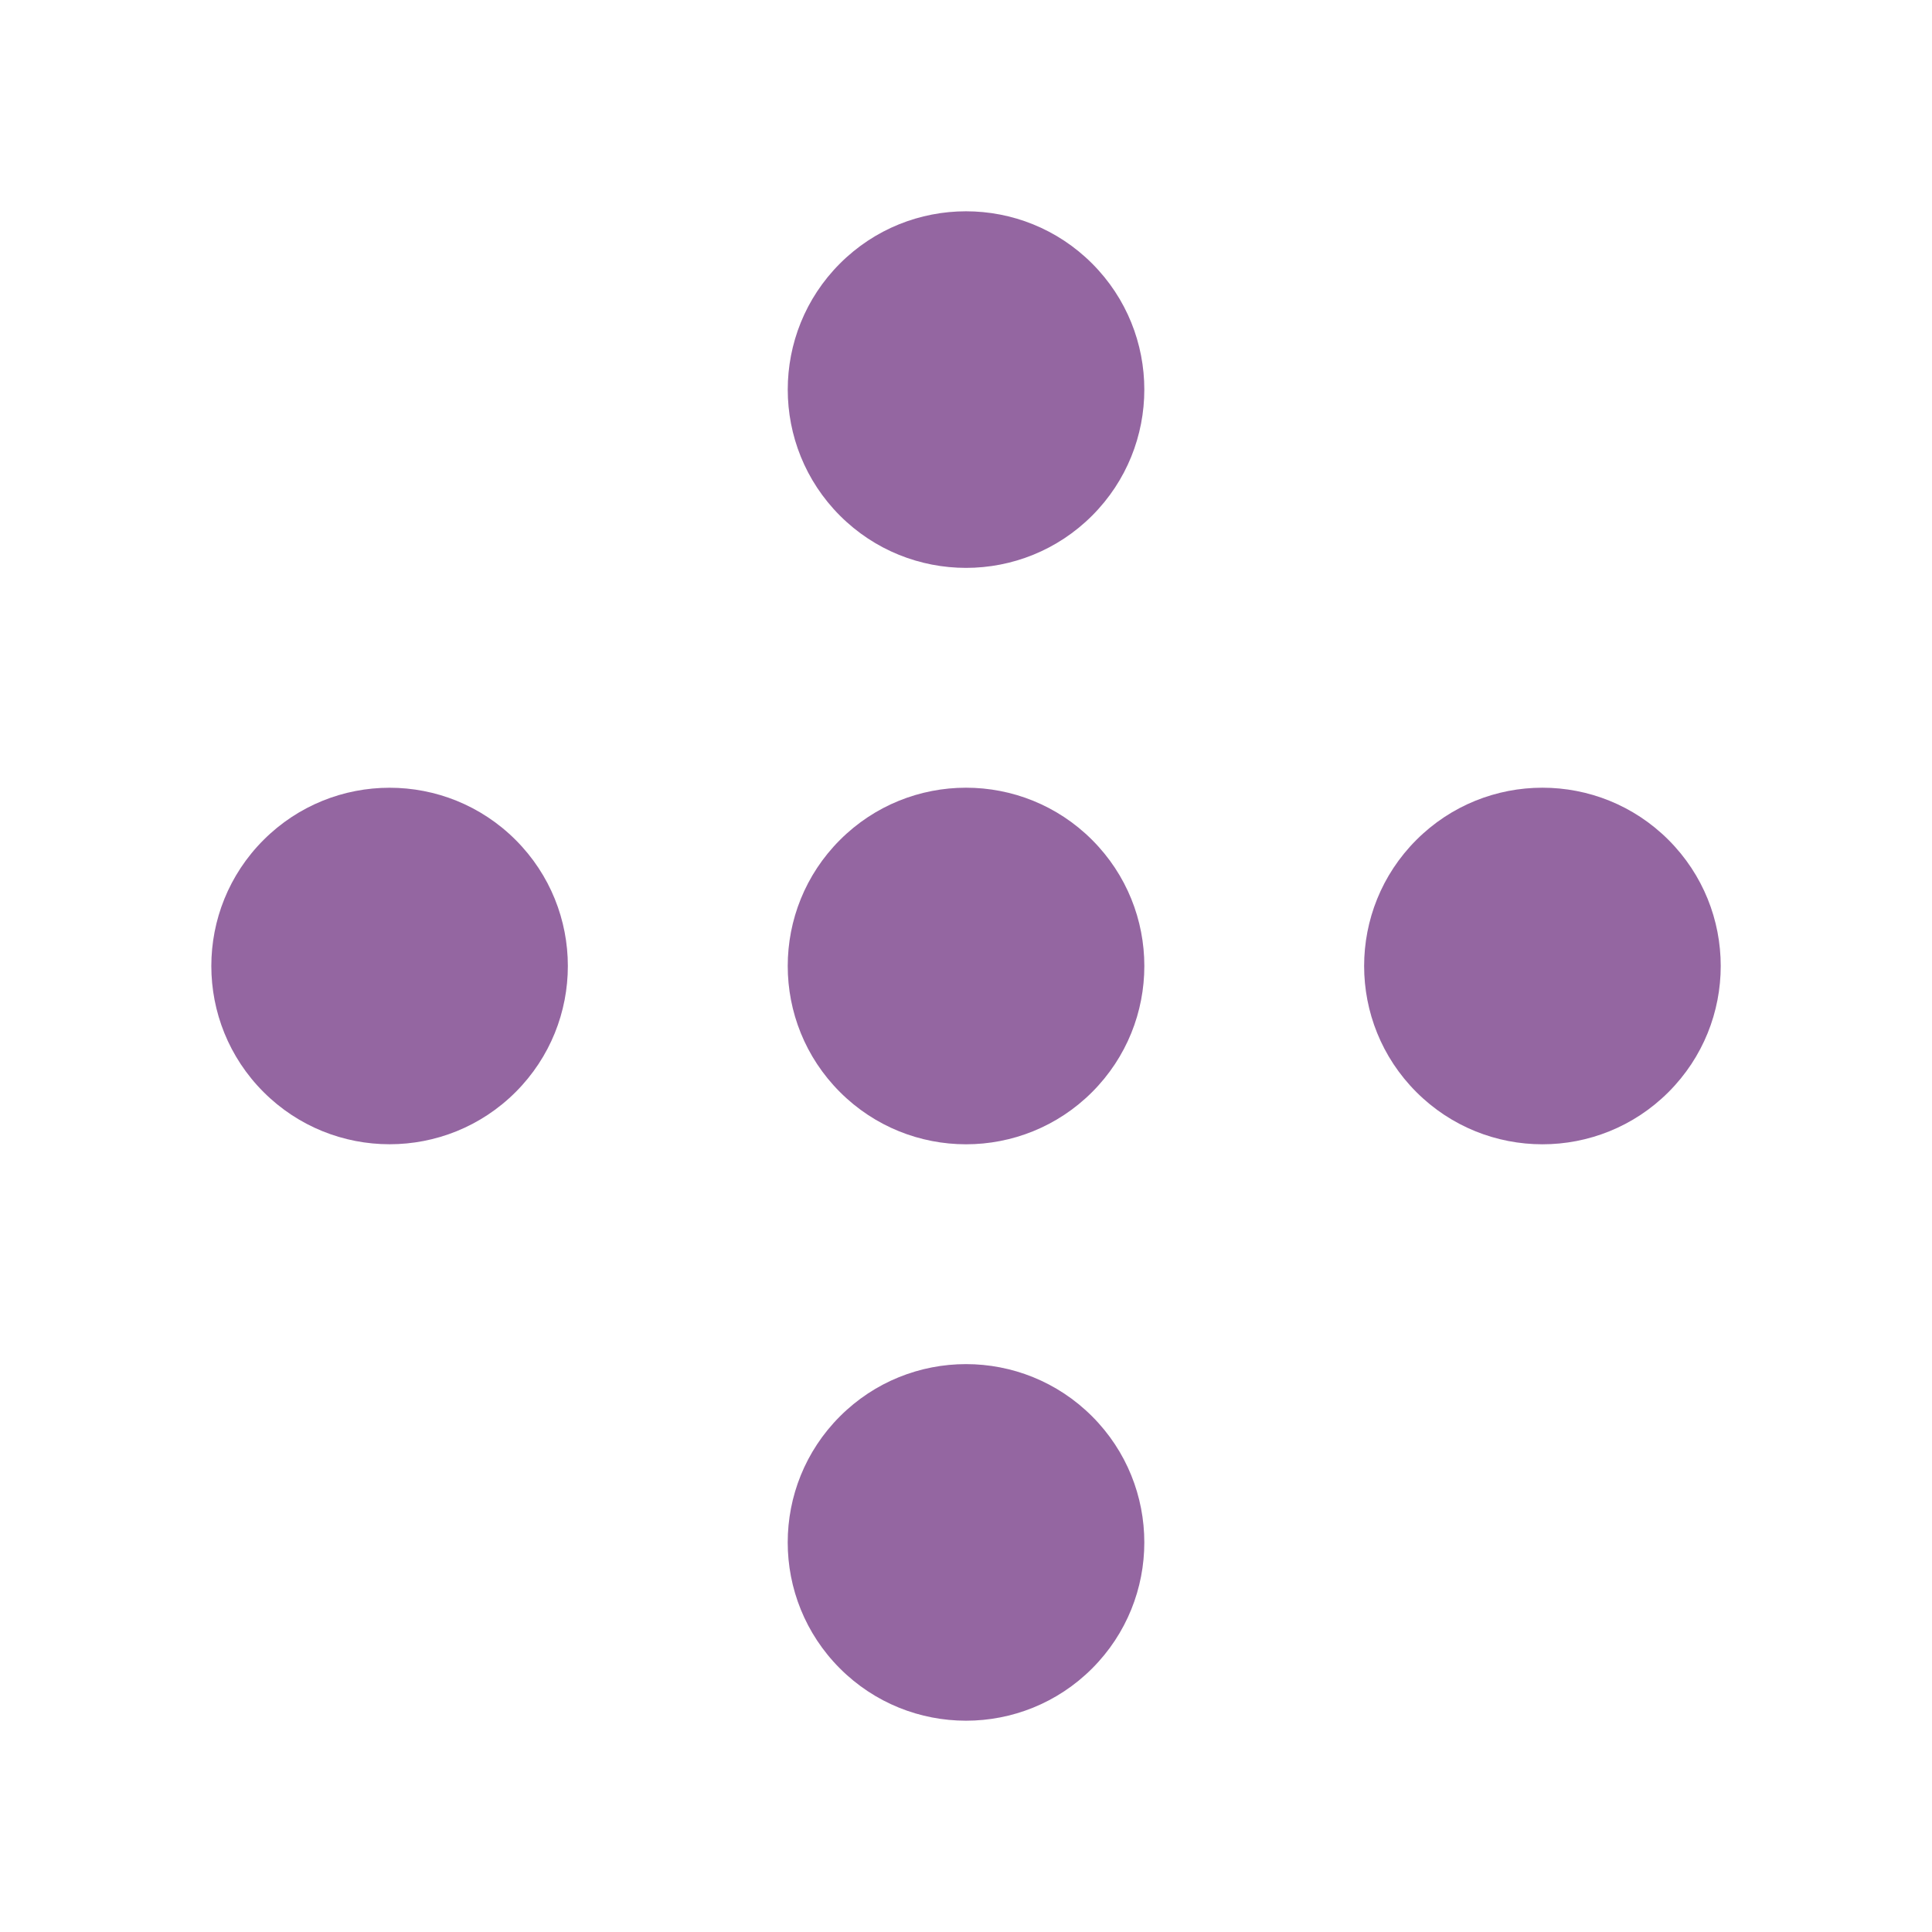
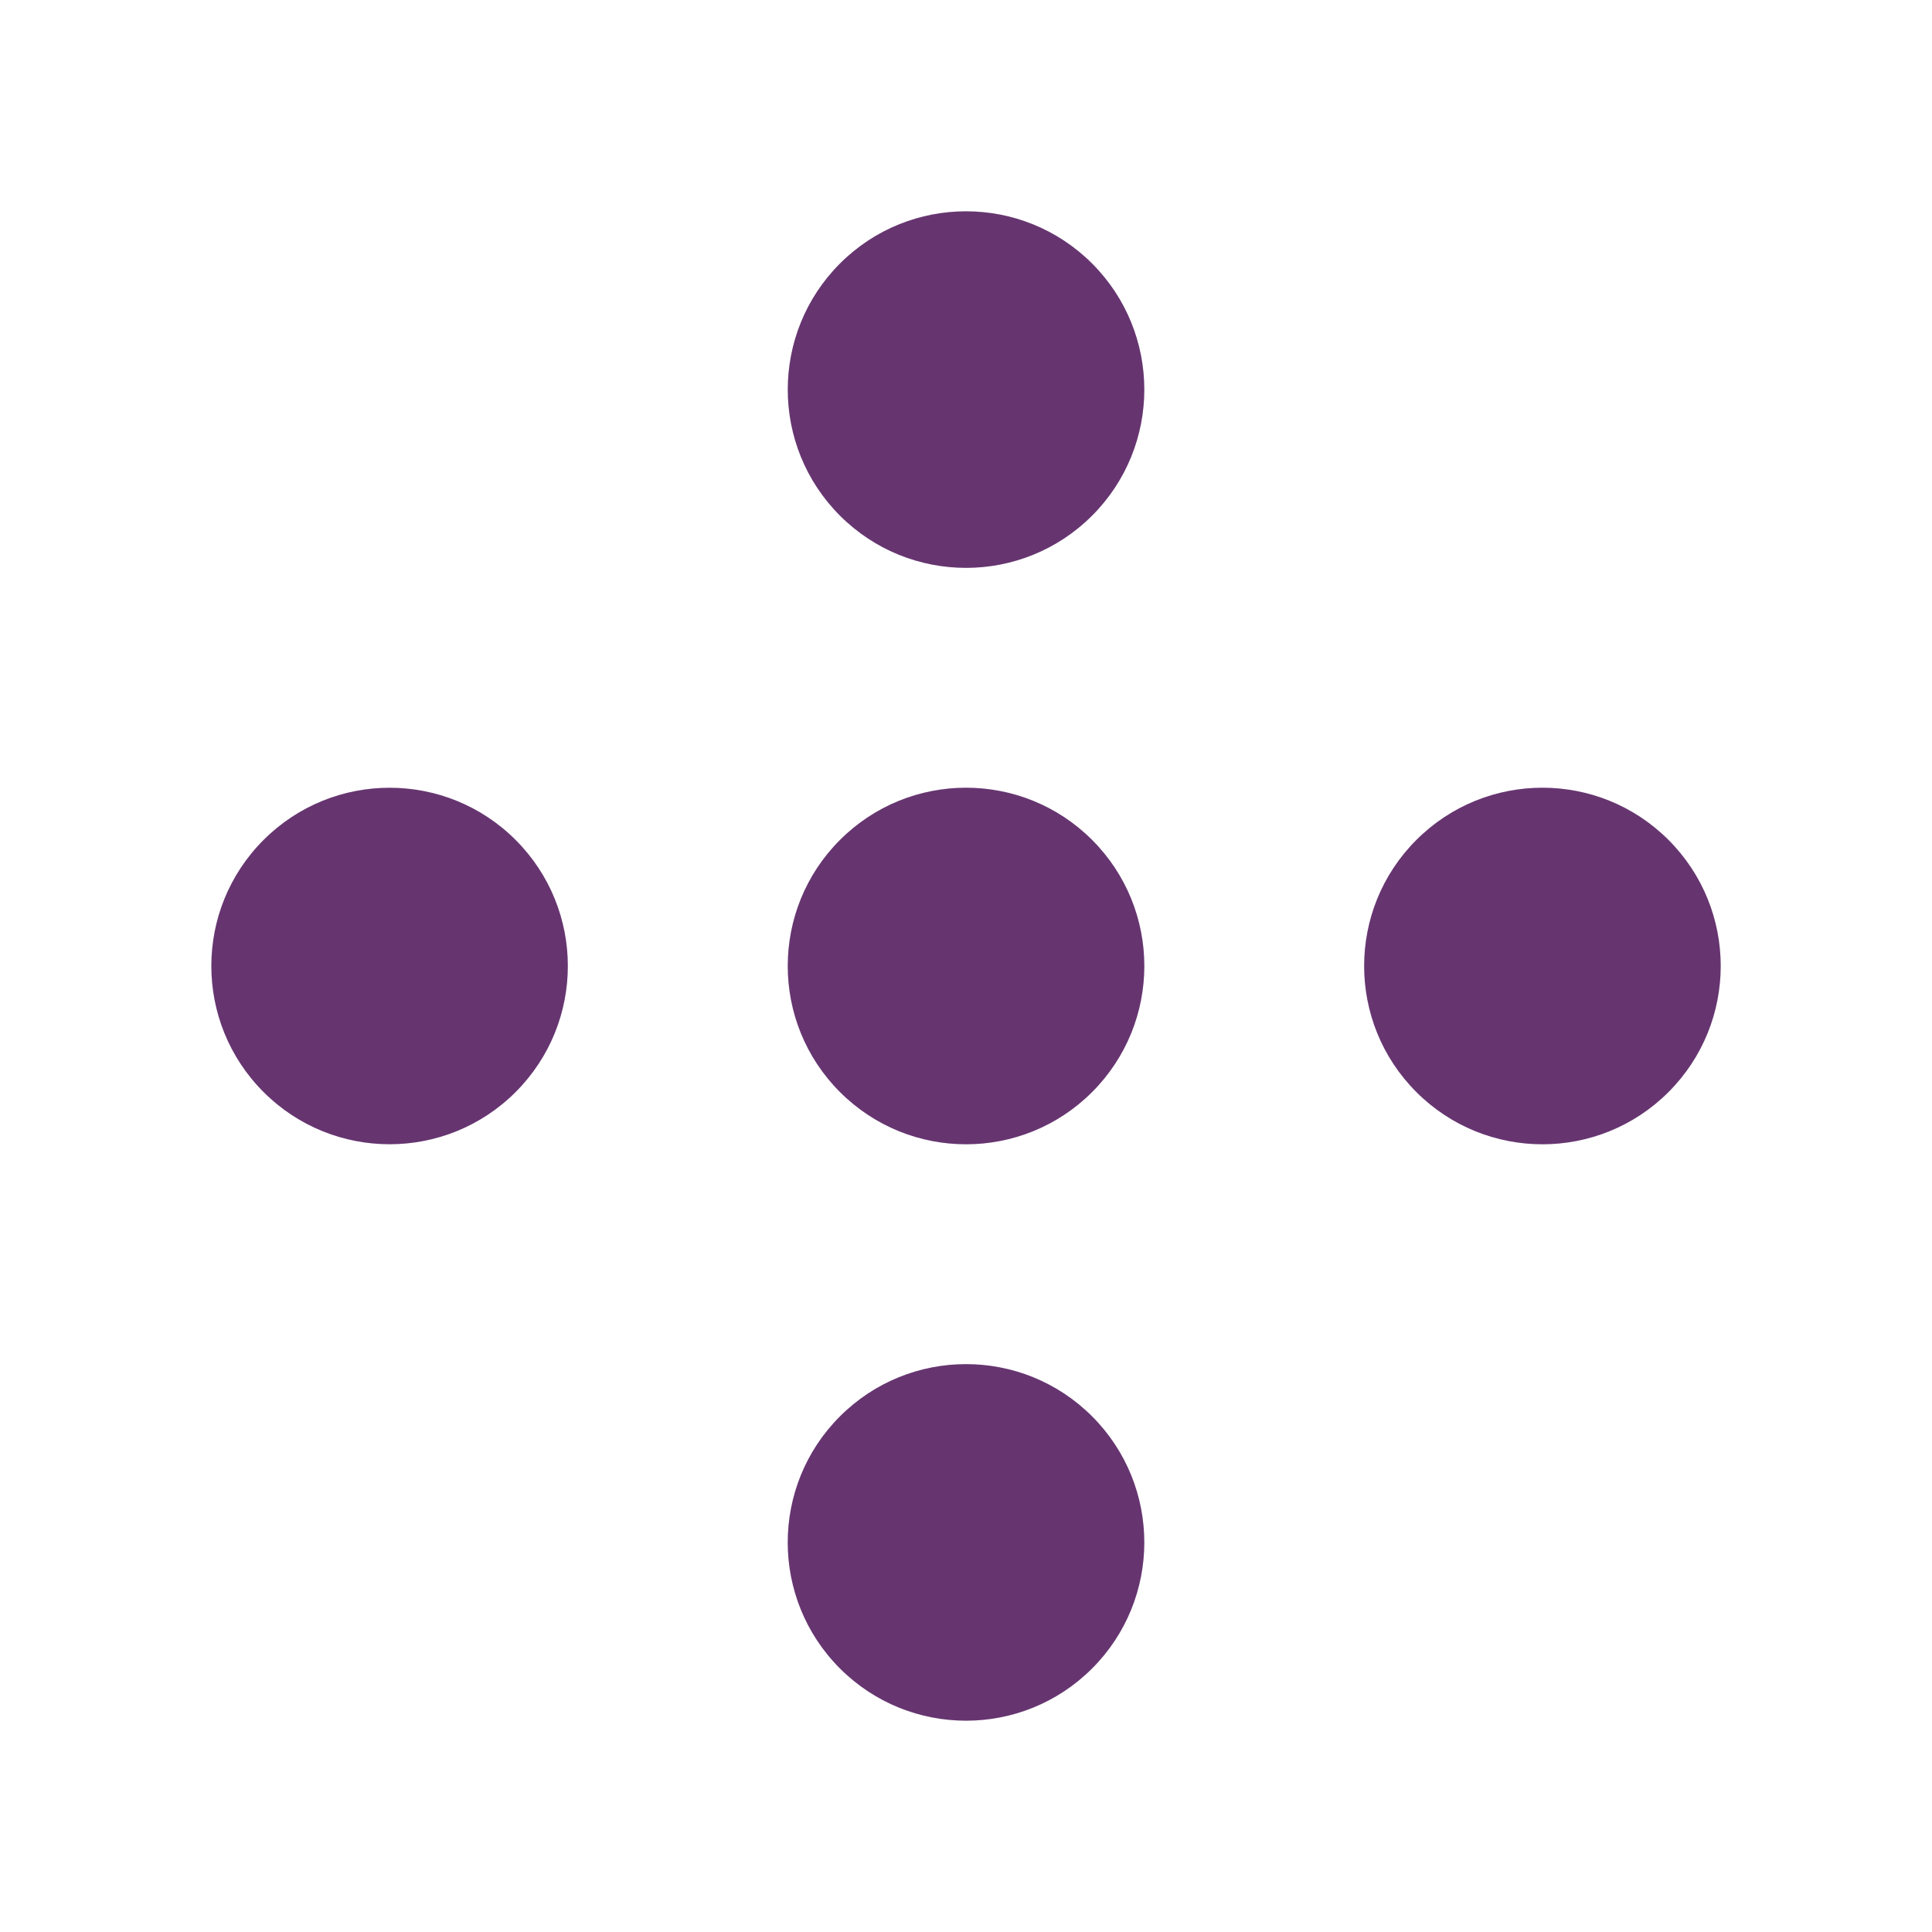
<svg xmlns="http://www.w3.org/2000/svg" t="1739452497814" class="icon" viewBox="0 0 1024 1024" version="1.1" p-id="6677" width="24" height="24">
-   <path d="M445.18 445.2a94.5 94.5 0 1 1 0 133.6 94.48 94.48 0 0 1 0-133.6zM139.68 445.2a94.48 94.48 0 1 1 0 133.6 94.46 94.46 0 0 1 0-133.6zM750.68 445.2a94.5 94.5 0 1 1 0 133.6 94.48 94.48 0 0 1 0-133.6zM445.18 139.68a94.5 94.5 0 1 1 0 133.62 94.52 94.52 0 0 1 0-133.62zM445.18 750.7a94.5 94.5 0 1 1 0 133.62 94.48 94.48 0 0 1 0-133.62z" fill="#9466a1" p-id="6678" />
+   <path d="M445.18 445.2a94.5 94.5 0 1 1 0 133.6 94.48 94.48 0 0 1 0-133.6zM139.68 445.2a94.48 94.48 0 1 1 0 133.6 94.46 94.46 0 0 1 0-133.6zM750.68 445.2a94.5 94.5 0 1 1 0 133.6 94.48 94.48 0 0 1 0-133.6zM445.18 139.68a94.5 94.5 0 1 1 0 133.62 94.52 94.52 0 0 1 0-133.62zM445.18 750.7a94.5 94.5 0 1 1 0 133.62 94.48 94.48 0 0 1 0-133.62z" fill="#663570" p-id="6678" />
</svg>
